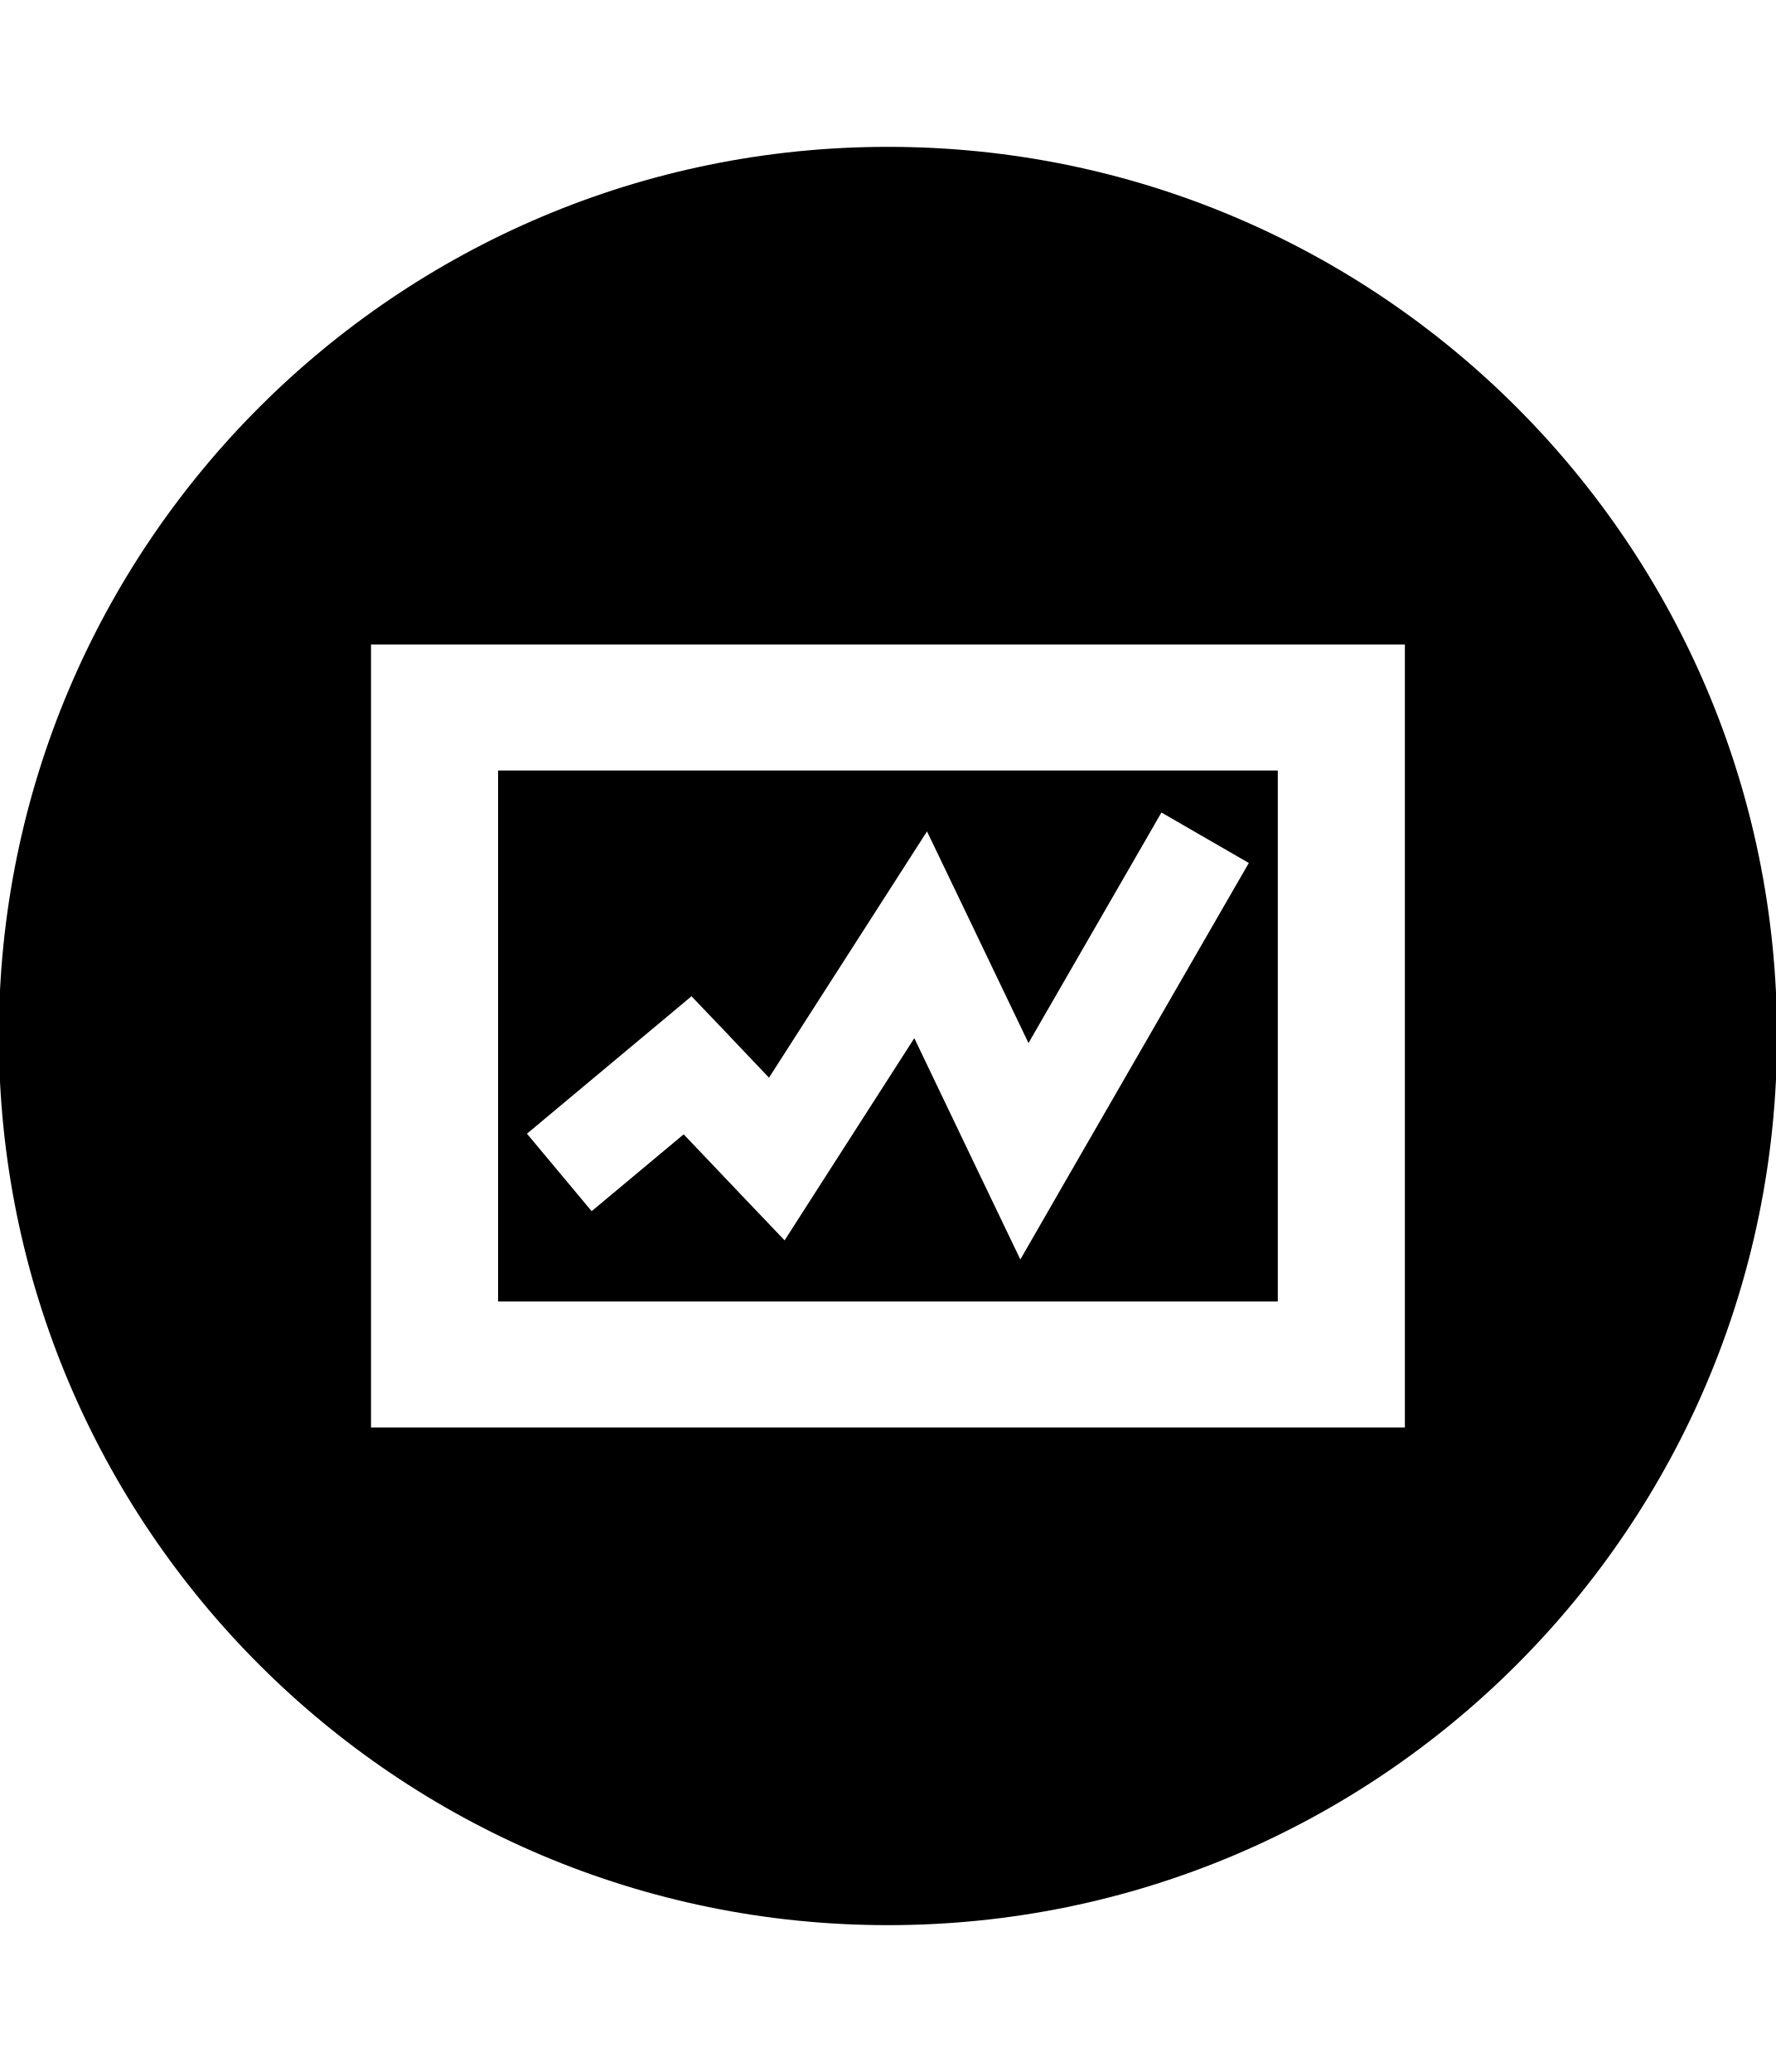
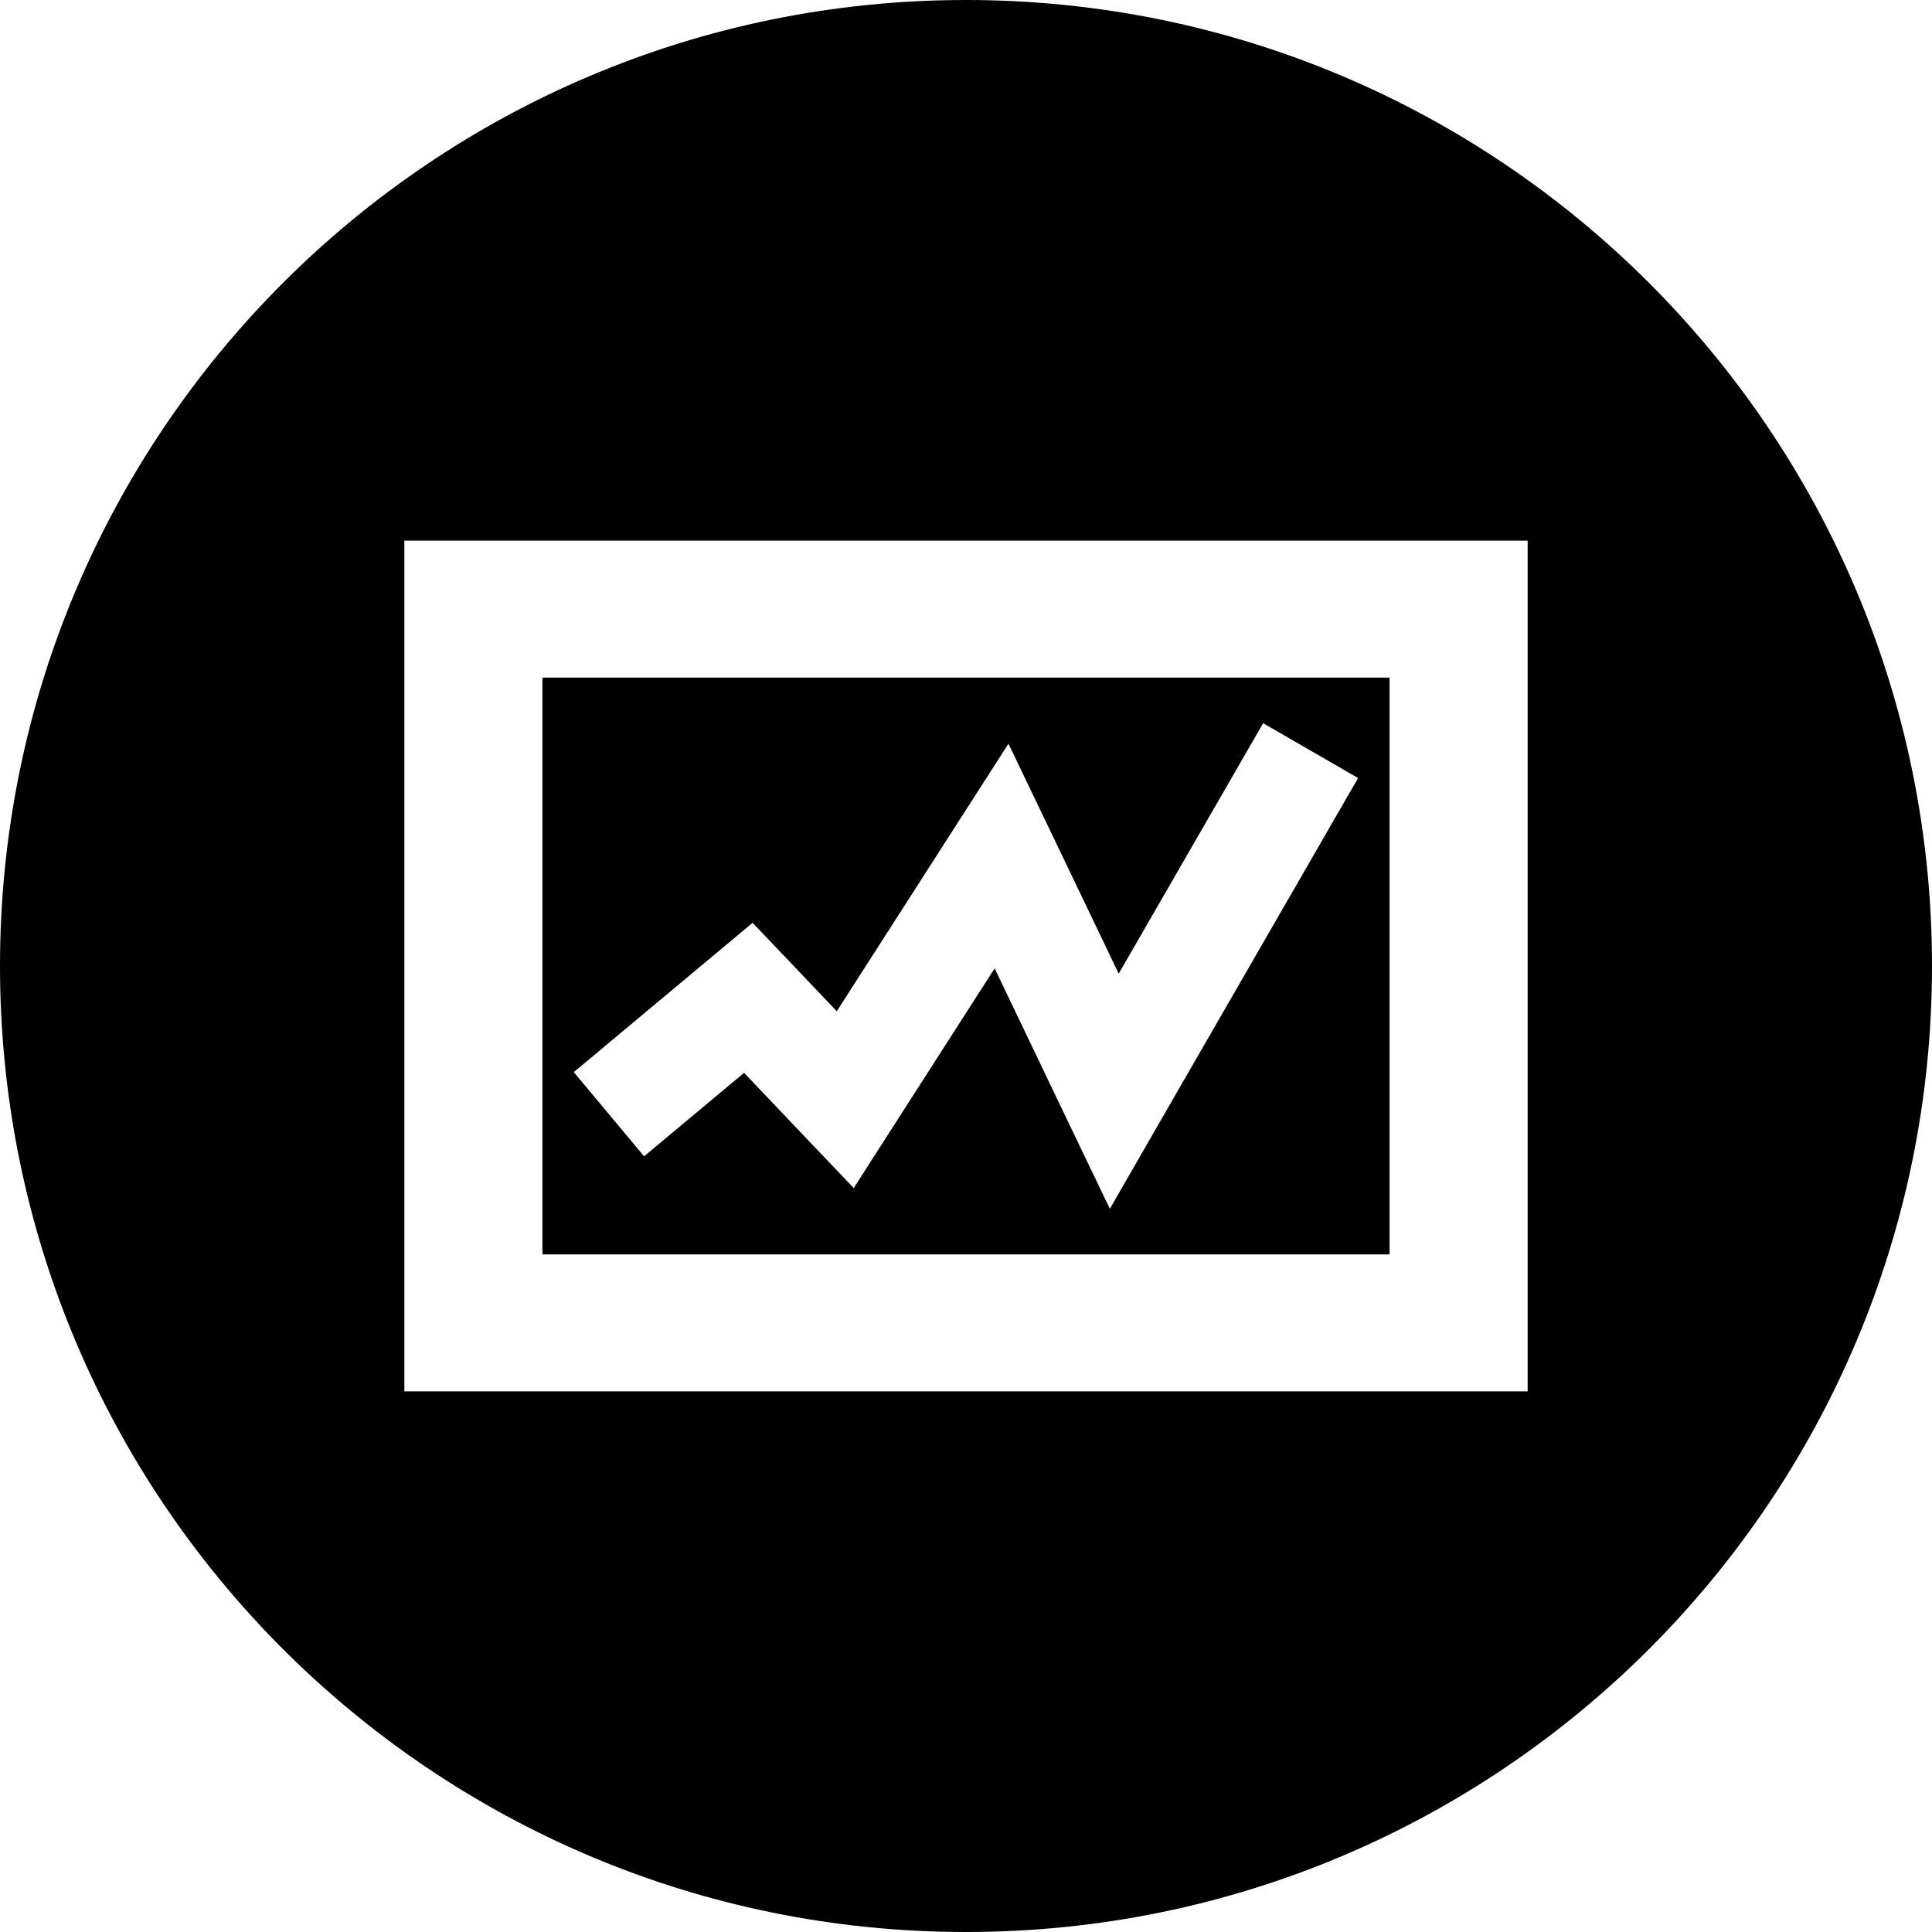
- <svg xmlns="http://www.w3.org/2000/svg" id="svg2" style="margin-top:9px;margin-left:10px;" version="1.1" data-tags="remove-circle, cancel, close, remove, delete" height="896" width="768" data-du="" viewBox="0 0 768 896">
+ <svg xmlns="http://www.w3.org/2000/svg" id="svg2" version="1.1" data-tags="remove-circle, cancel, close, remove, delete" height="1200" width="1200" data-du="" viewBox="0 0 1200 1200">
  <defs id="defs32" />
-   <path id="path10631" d="M 384,63.5 C 171.647,63.5 -0.5,235.647 -0.5,448 -0.5,660.353 171.647,832.5 384,832.5 596.353,832.5 768.5,660.353 768.5,448 768.5,235.647 596.353,63.5 384,63.5 z m -223.556,215.202 447.113,0 0,338.597 -447.113,0 0,-338.597 z m 54.962,54.493 0,229.611 337.188,0 0,-229.611 -337.188,0 z m 286.873,18.164 37.783,21.825 -78.148,135.551 -20.652,35.906 -17.93,-37.361 -27.927,-58.342 -41.116,64.068 -14.973,23.374 -19.197,-20.136 -24.454,-25.721 -39.802,33.231 -27.974,-33.512 55.478,-46.326 15.677,-13.095 14.128,14.785 19.385,20.417 47.218,-73.596 21.121,-32.902 16.944,35.296 26.941,56.229 57.497,-99.692 z" />
+   <path id="path10631" d="M 600,0 C 268.629,0 0,268.629 0,600 c 0,331.371 268.629,600 600,600 331.371,0 600,-268.629 600,-600 C 1200,268.629 931.371,0 600,0 z m -348.853,335.815 697.705,0 0,528.369 -697.705,0 0,-528.369 z m 85.767,85.034 0,358.301 526.172,0 0,-358.301 -526.172,0 z m 447.656,28.345 58.96,34.058 -121.948,211.523 -32.227,56.03 -27.979,-58.301 -43.579,-91.04 -64.16,99.975 -23.364,36.475 -29.956,-31.421 -38.159,-40.137 -62.109,51.855 -43.652,-52.295 86.572,-72.29 24.463,-20.434 22.046,23.071 30.249,31.86 73.682,-114.844 32.959,-51.343 26.44,55.078 42.041,87.744 89.722,-155.566 z" />
</svg>
